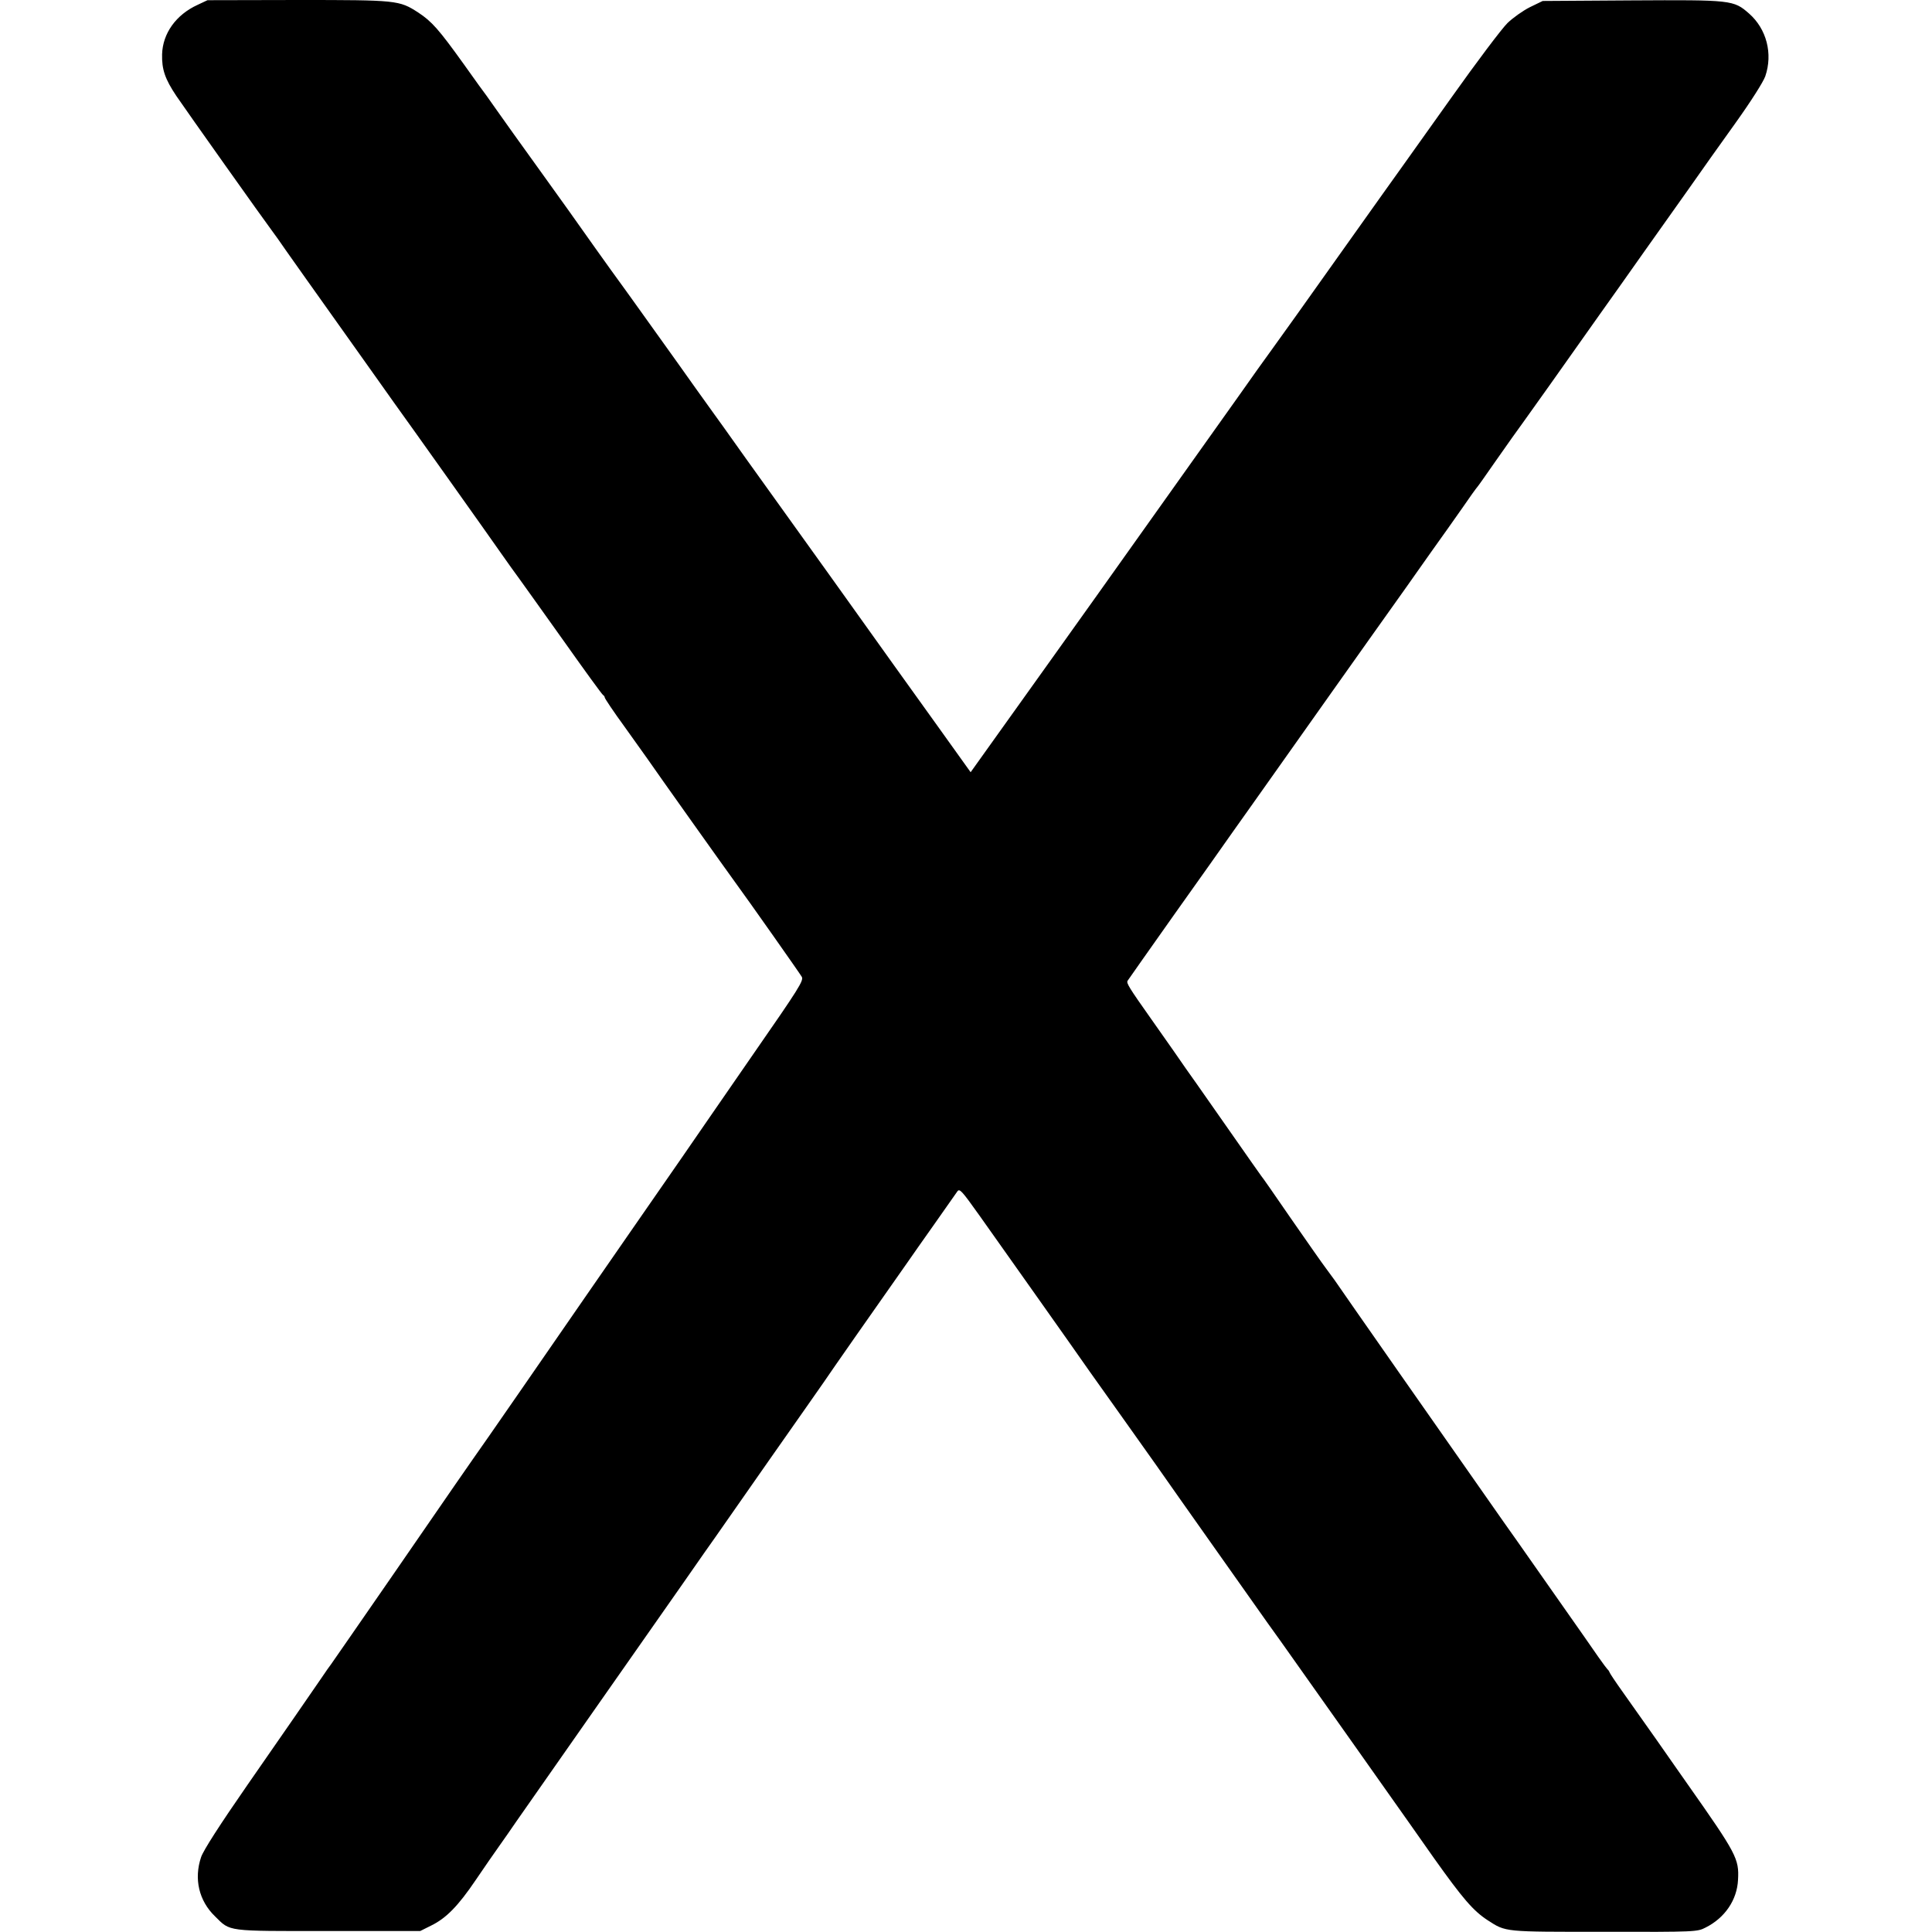
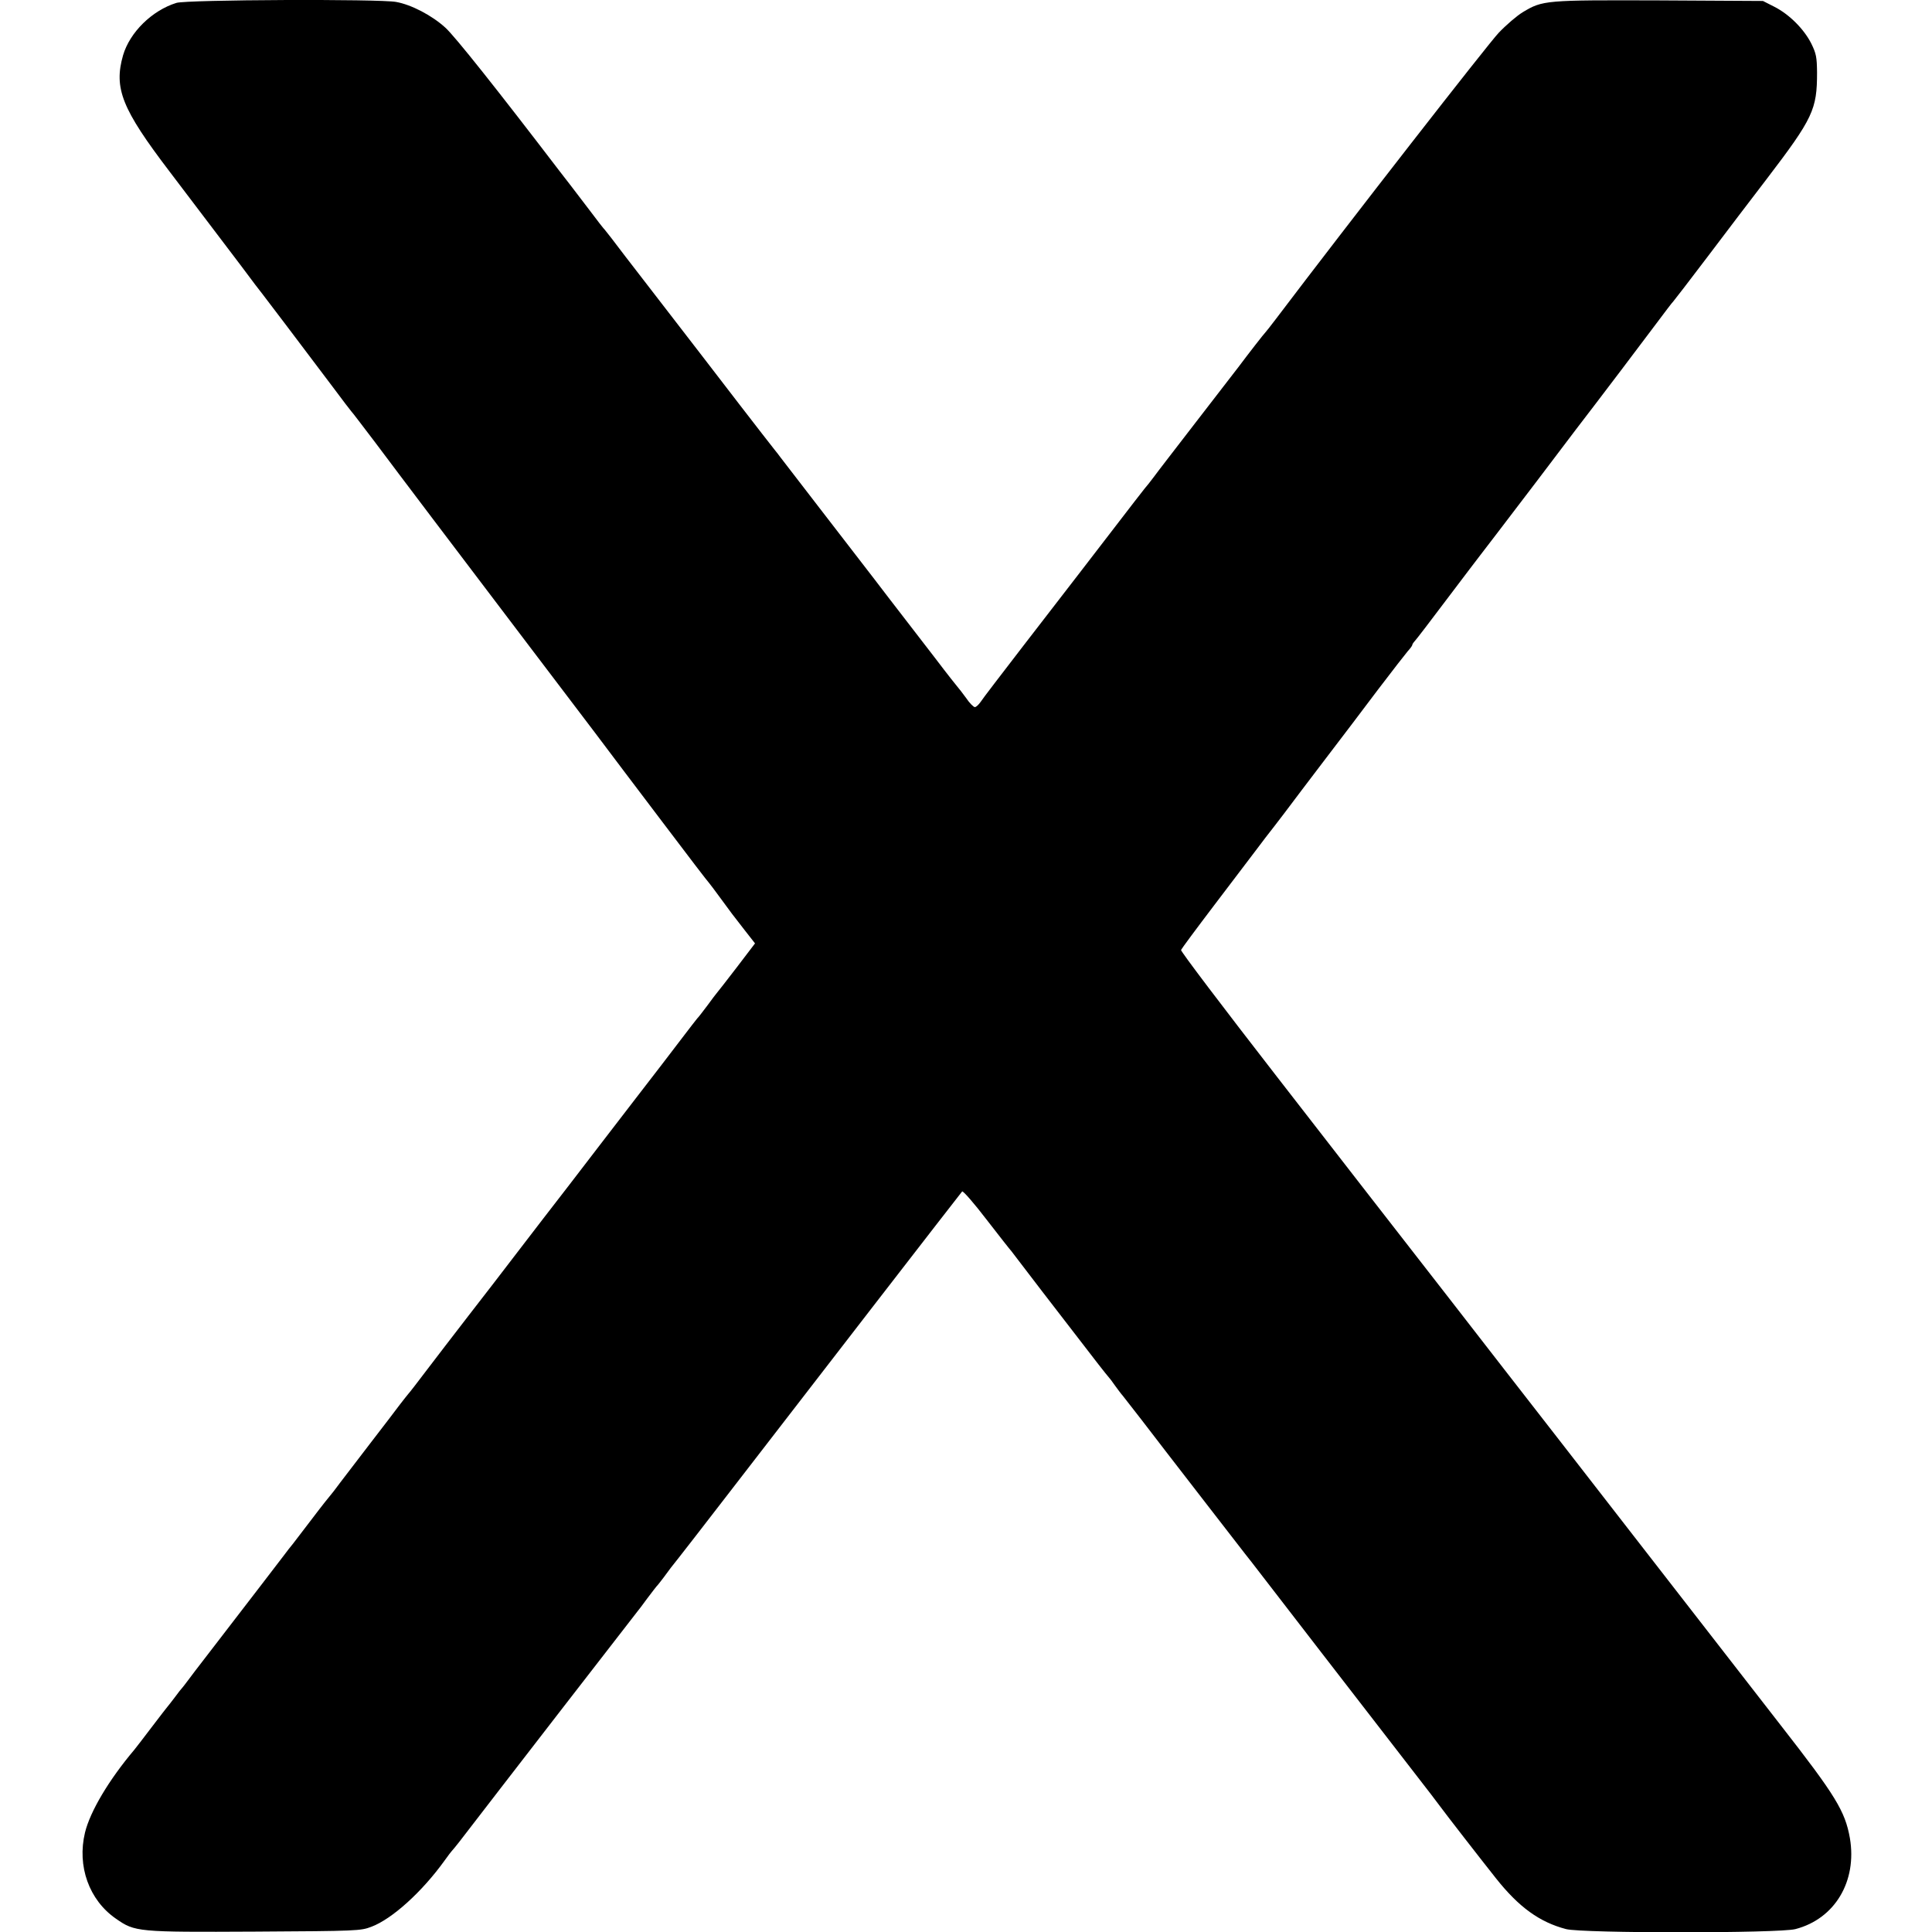
<svg xmlns="http://www.w3.org/2000/svg" version="1.0" width="1000pt" height="1000pt" viewBox="0 0 1000 1000" preserveAspectRatio="xMidYMid meet">
  <g transform="translate(0,1000) scale(0.1,-0.1)" fill="#000000" stroke="none">
-     <path d="M1023 9975 c-112 -51 -181 -148 -184 -256 -2 -78 15 -128 74 -216 48 -71 458 -649 496 -699 9 -12 22 -30 29 -40 12 -19 243 -344 384 -542 40 -56 101 -142 135 -190 34 -48 71 -100 83 -117 66 -91 501 -703 553 -778 34 -49 76 -107 93 -130 17 -23 120 -168 230 -322 109 -154 201 -281 206 -283 4 -2 8 -8 8 -12 0 -5 46 -74 103 -152 56 -79 109 -153 117 -164 43 -63 420 -593 454 -639 69 -94 337 -475 346 -491 11 -19 -15 -60 -251 -400 -144 -209 -312 -451 -372 -539 -61 -88 -181 -261 -267 -385 -86 -124 -190 -274 -232 -335 -156 -226 -547 -792 -580 -837 -46 -66 -61 -87 -413 -598 -173 -250 -318 -460 -322 -465 -5 -6 -27 -37 -49 -70 -92 -134 -169 -245 -382 -552 -145 -209 -229 -340 -241 -375 -38 -112 -12 -226 72 -307 81 -80 54 -76 587 -76 l475 0 56 28 c78 38 140 101 232 237 43 63 97 142 121 175 23 33 63 89 87 125 80 114 697 997 861 1230 86 124 162 232 168 240 6 8 130 186 276 395 147 209 276 394 288 411 27 41 276 397 436 624 17 25 79 113 137 195 58 83 111 158 118 168 12 17 23 4 115 -125 114 -161 479 -676 573 -811 34 -48 103 -145 153 -215 50 -70 133 -188 186 -262 52 -74 188 -268 303 -430 115 -162 220 -311 234 -331 14 -20 62 -88 107 -150 139 -196 368 -520 395 -558 14 -20 81 -115 149 -211 68 -96 181 -256 251 -356 150 -211 204 -274 279 -323 96 -62 81 -60 605 -60 475 -1 480 0 523 22 100 50 163 143 168 247 6 109 -7 134 -261 495 -27 39 -100 142 -161 230 -62 88 -141 200 -176 249 -35 49 -65 94 -67 100 -2 6 -7 13 -11 16 -3 3 -25 32 -48 65 -23 33 -56 80 -73 105 -18 25 -111 158 -207 295 -97 138 -191 273 -211 300 -280 399 -845 1207 -873 1249 -7 10 -27 37 -44 60 -17 22 -98 138 -180 256 -81 118 -152 220 -157 225 -4 6 -70 98 -144 205 -75 107 -160 229 -189 270 -30 41 -83 118 -119 170 -37 52 -89 127 -116 165 -116 164 -129 186 -123 198 4 7 114 162 243 345 130 183 268 377 306 432 39 54 111 157 161 227 77 109 154 217 349 493 18 25 106 149 195 275 90 127 176 248 192 270 15 22 73 103 127 180 55 77 129 181 163 230 34 50 68 97 75 105 7 8 48 67 92 130 44 63 84 120 88 125 5 6 91 127 193 270 101 143 220 311 264 373 45 63 88 124 96 135 8 12 67 95 130 184 63 89 165 233 227 320 61 87 172 244 247 348 80 112 142 210 153 240 40 117 7 245 -84 325 -80 70 -89 71 -610 68 l-458 -3 -66 -32 c-36 -18 -88 -55 -116 -82 -29 -28 -160 -202 -292 -388 -132 -186 -247 -347 -255 -358 -8 -11 -151 -211 -317 -445 -166 -234 -327 -460 -358 -502 -31 -42 -105 -146 -164 -230 -115 -162 -653 -918 -731 -1028 -26 -36 -133 -186 -239 -335 -106 -148 -244 -342 -308 -431 l-115 -161 -179 250 c-99 138 -196 273 -216 301 -71 100 -594 831 -602 841 -4 6 -78 109 -165 230 -86 121 -165 232 -175 245 -17 23 -149 208 -182 255 -34 47 -84 118 -229 320 -8 11 -58 81 -112 155 -53 74 -116 162 -139 195 -23 33 -124 175 -225 315 -101 140 -204 284 -229 320 -25 36 -49 70 -53 75 -5 6 -59 80 -119 165 -127 177 -164 219 -234 265 -99 64 -109 65 -625 65 l-466 -1 -51 -24z" />
+     <path d="M913 9985 c-126 -39 -241 -152 -276 -271 -49 -171 -6 -278 240 -601 162 -214 276 -364 374 -493 51 -69 99 -132 106 -140 12 -15 184 -242 367 -485 49 -66 92 -122 95 -125 4 -3 58 -75 123 -160 121 -162 417 -553 798 -1055 124 -163 277 -365 340 -448 63 -84 220 -292 349 -462 129 -171 237 -312 241 -315 3 -3 30 -39 60 -80 63 -86 54 -74 124 -164 l54 -69 -96 -126 c-53 -69 -99 -128 -102 -131 -3 -3 -25 -32 -49 -65 -25 -33 -47 -62 -51 -65 -3 -3 -41 -52 -85 -110 -44 -58 -149 -195 -235 -306 -85 -110 -166 -216 -180 -234 -14 -18 -88 -115 -165 -215 -77 -99 -196 -254 -265 -344 -69 -90 -183 -239 -255 -331 -71 -92 -168 -218 -215 -280 -47 -62 -90 -118 -96 -124 -5 -6 -26 -32 -45 -57 -19 -26 -86 -113 -149 -195 -63 -82 -135 -176 -160 -209 -24 -33 -47 -62 -50 -65 -3 -3 -44 -54 -90 -115 -46 -60 -93 -122 -104 -136 -12 -14 -32 -40 -46 -59 -24 -32 -198 -258 -388 -505 -51 -66 -101 -131 -110 -144 -9 -13 -22 -28 -27 -35 -6 -6 -24 -29 -40 -51 -17 -22 -32 -42 -35 -45 -3 -3 -41 -52 -85 -110 -44 -58 -84 -110 -90 -117 -131 -155 -228 -318 -255 -428 -42 -174 21 -350 160 -446 99 -69 110 -70 722 -67 528 3 545 4 600 25 107 40 263 181 380 344 17 24 34 46 37 49 3 3 20 23 37 45 175 228 920 1191 924 1195 3 3 25 32 49 65 25 33 47 62 50 65 4 3 19 23 36 45 16 22 33 45 37 50 13 15 224 287 303 390 397 515 1195 1547 1205 1558 4 5 61 -60 126 -145 65 -84 123 -158 129 -164 5 -7 18 -24 29 -38 20 -27 188 -246 420 -546 28 -36 53 -67 56 -70 3 -3 17 -21 30 -40 14 -19 32 -44 42 -55 15 -18 164 -211 225 -291 38 -49 384 -497 407 -526 11 -14 28 -36 37 -47 45 -59 639 -828 839 -1086 64 -82 125 -162 135 -176 30 -41 200 -260 288 -371 119 -150 226 -227 363 -263 85 -22 1102 -22 1187 0 204 53 320 247 282 471 -25 140 -74 220 -358 584 -139 179 -483 622 -765 985 -282 363 -523 674 -536 690 -13 17 -201 258 -417 537 -217 278 -618 795 -892 1148 -274 353 -497 647 -494 653 3 7 80 111 172 232 92 121 193 254 224 295 31 41 58 77 61 80 3 3 37 48 77 100 39 52 134 178 212 280 78 102 201 264 273 360 73 96 143 186 155 200 13 14 23 28 23 32 0 3 6 13 13 20 7 7 82 105 167 218 85 113 161 212 167 220 7 8 139 182 294 385 154 204 291 384 304 400 36 47 219 288 314 415 47 63 88 117 92 120 3 3 82 105 175 228 93 123 231 305 308 405 241 316 261 360 261 552 -1 79 -4 97 -30 150 -38 75 -114 151 -191 190 l-59 30 -535 3 c-593 2 -605 1 -708 -61 -30 -18 -86 -66 -125 -107 -55 -58 -766 -970 -1156 -1485 -25 -33 -48 -62 -51 -65 -6 -5 -90 -113 -140 -180 -14 -18 -113 -146 -220 -285 -107 -139 -204 -264 -215 -280 -11 -15 -25 -32 -30 -39 -10 -10 -71 -89 -356 -460 -47 -61 -178 -231 -291 -377 -113 -147 -214 -278 -223 -293 -10 -14 -23 -26 -29 -26 -7 0 -28 21 -46 48 -19 26 -37 49 -40 52 -3 3 -58 72 -120 154 -63 82 -142 184 -175 227 -33 43 -96 124 -139 181 -44 57 -170 220 -280 363 -110 143 -204 265 -208 270 -4 6 -18 24 -31 40 -23 28 -323 417 -370 479 -12 16 -85 110 -162 210 -77 100 -185 240 -240 311 -54 72 -101 132 -104 135 -4 3 -40 49 -81 104 -41 54 -86 113 -100 131 -14 17 -38 50 -55 71 -321 420 -541 697 -590 741 -69 63 -176 119 -255 133 -85 16 -1084 12 -1137 -5z" />
  </g>
</svg>
